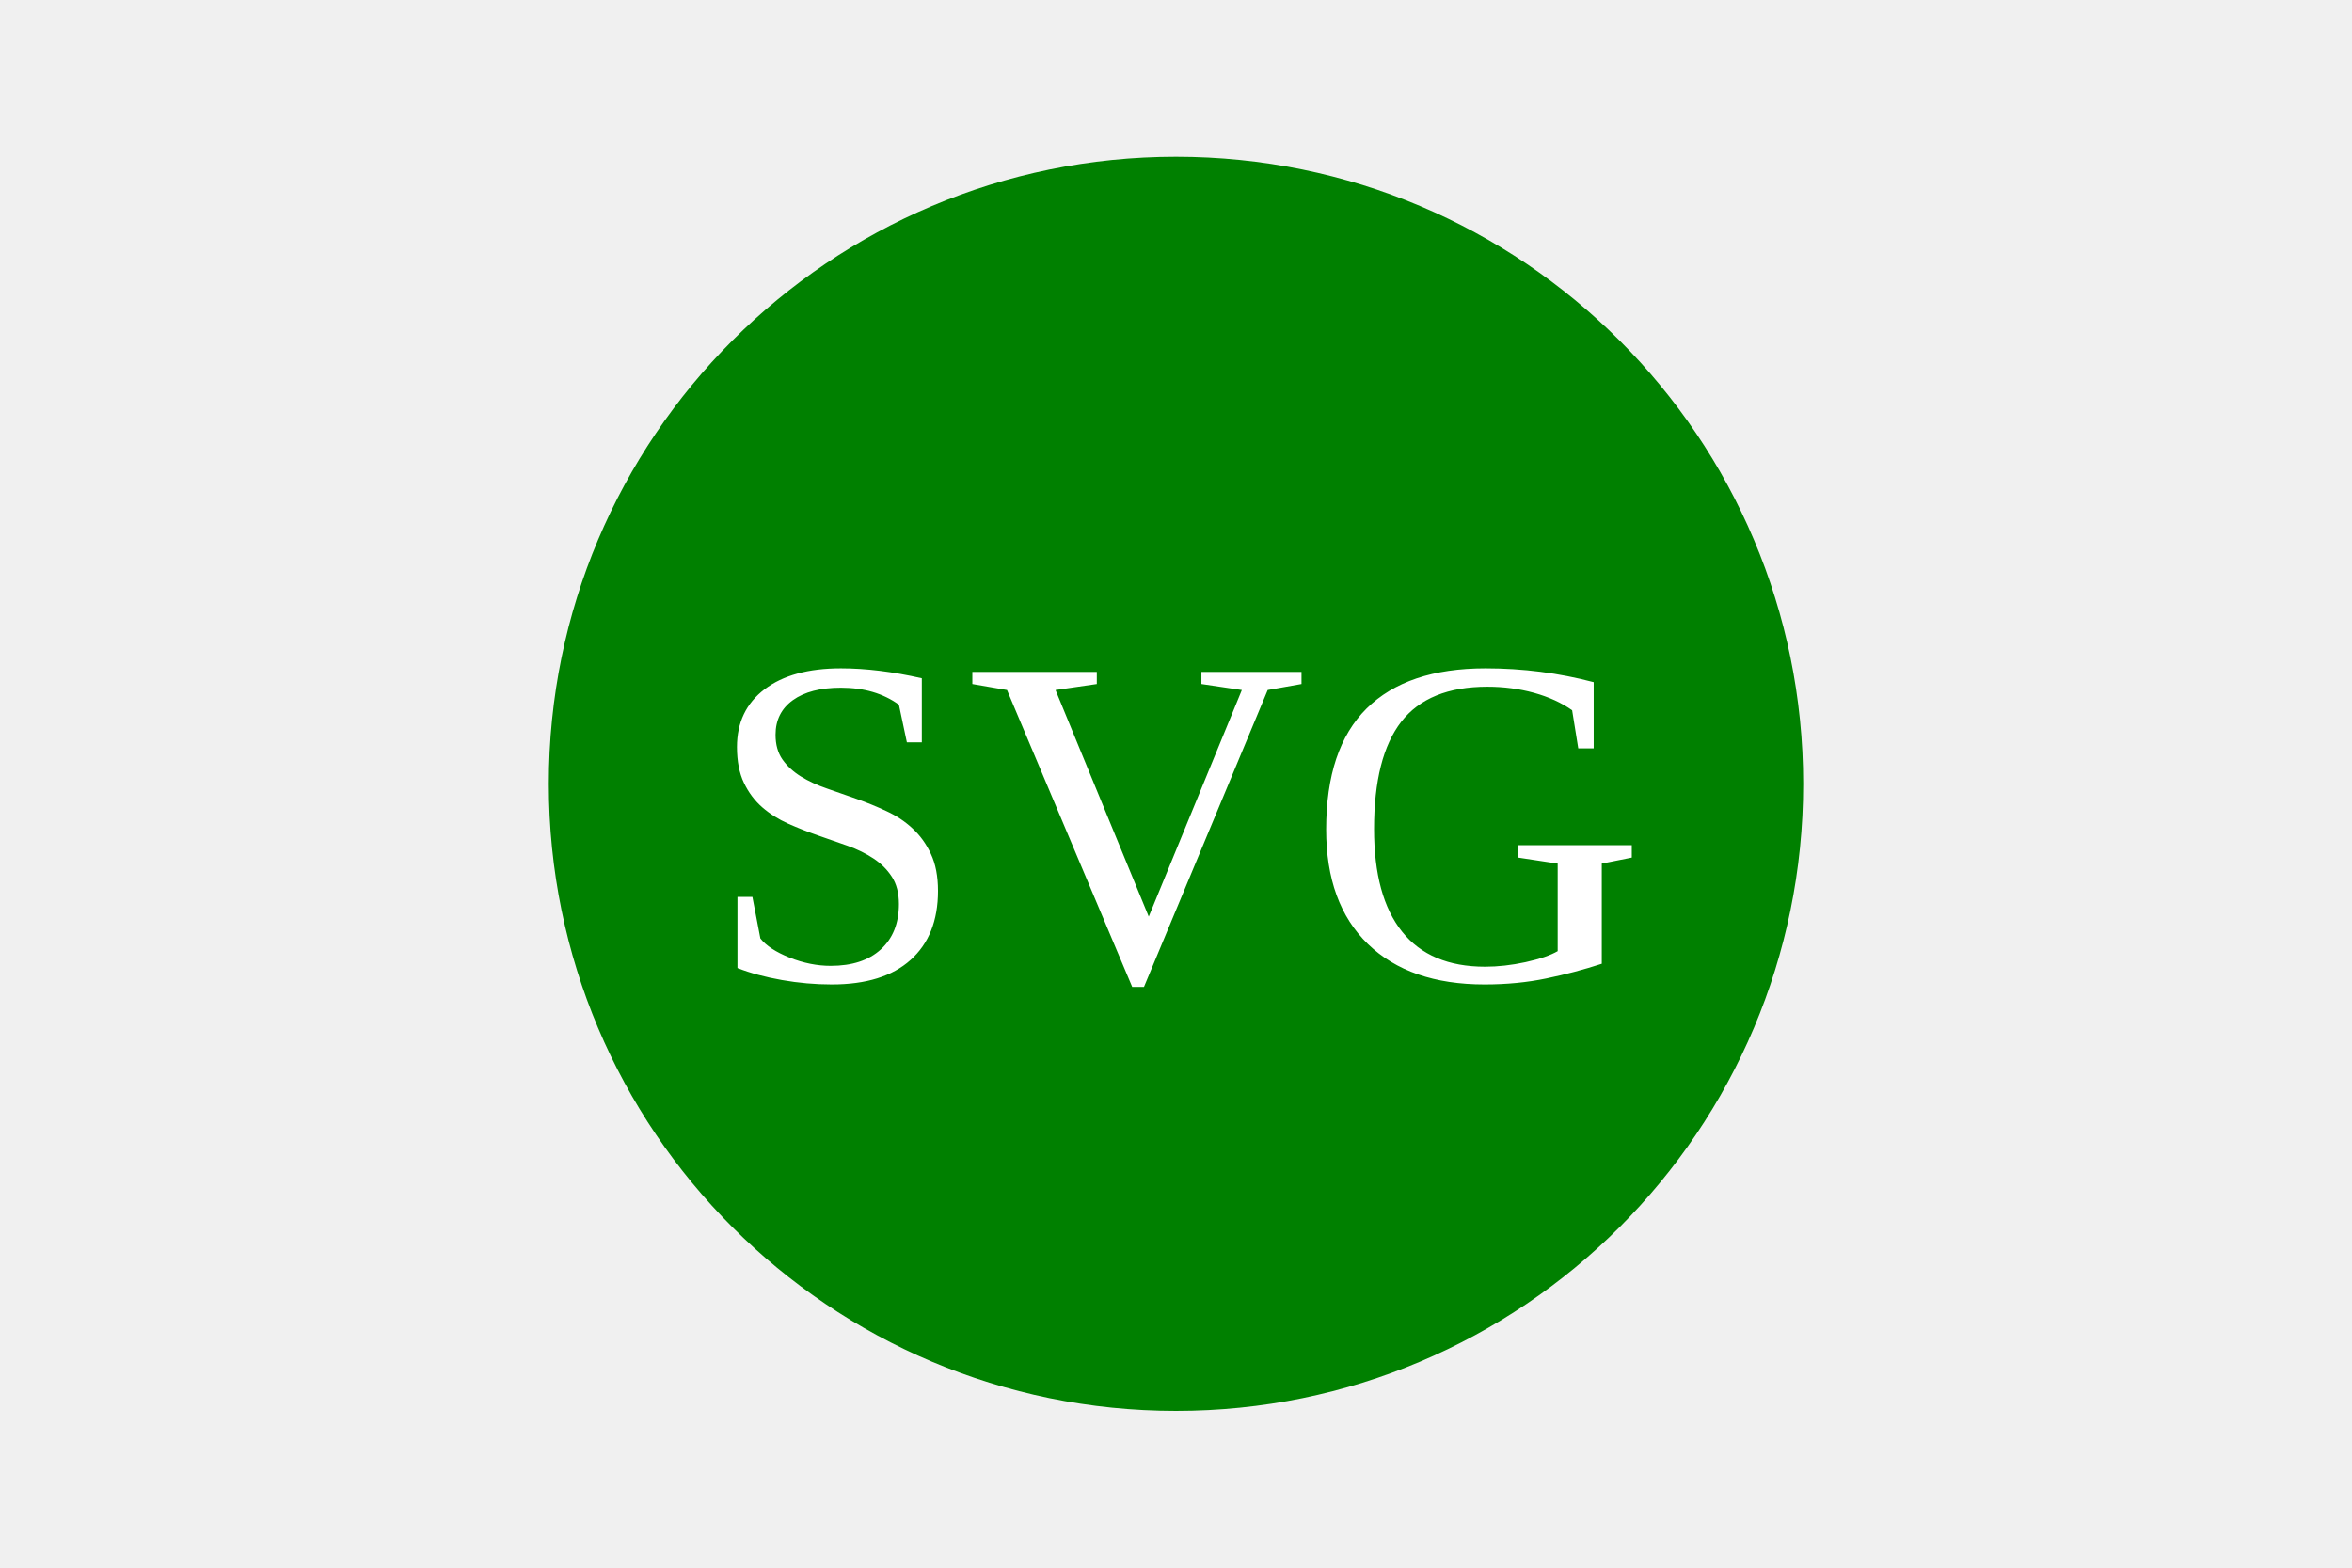
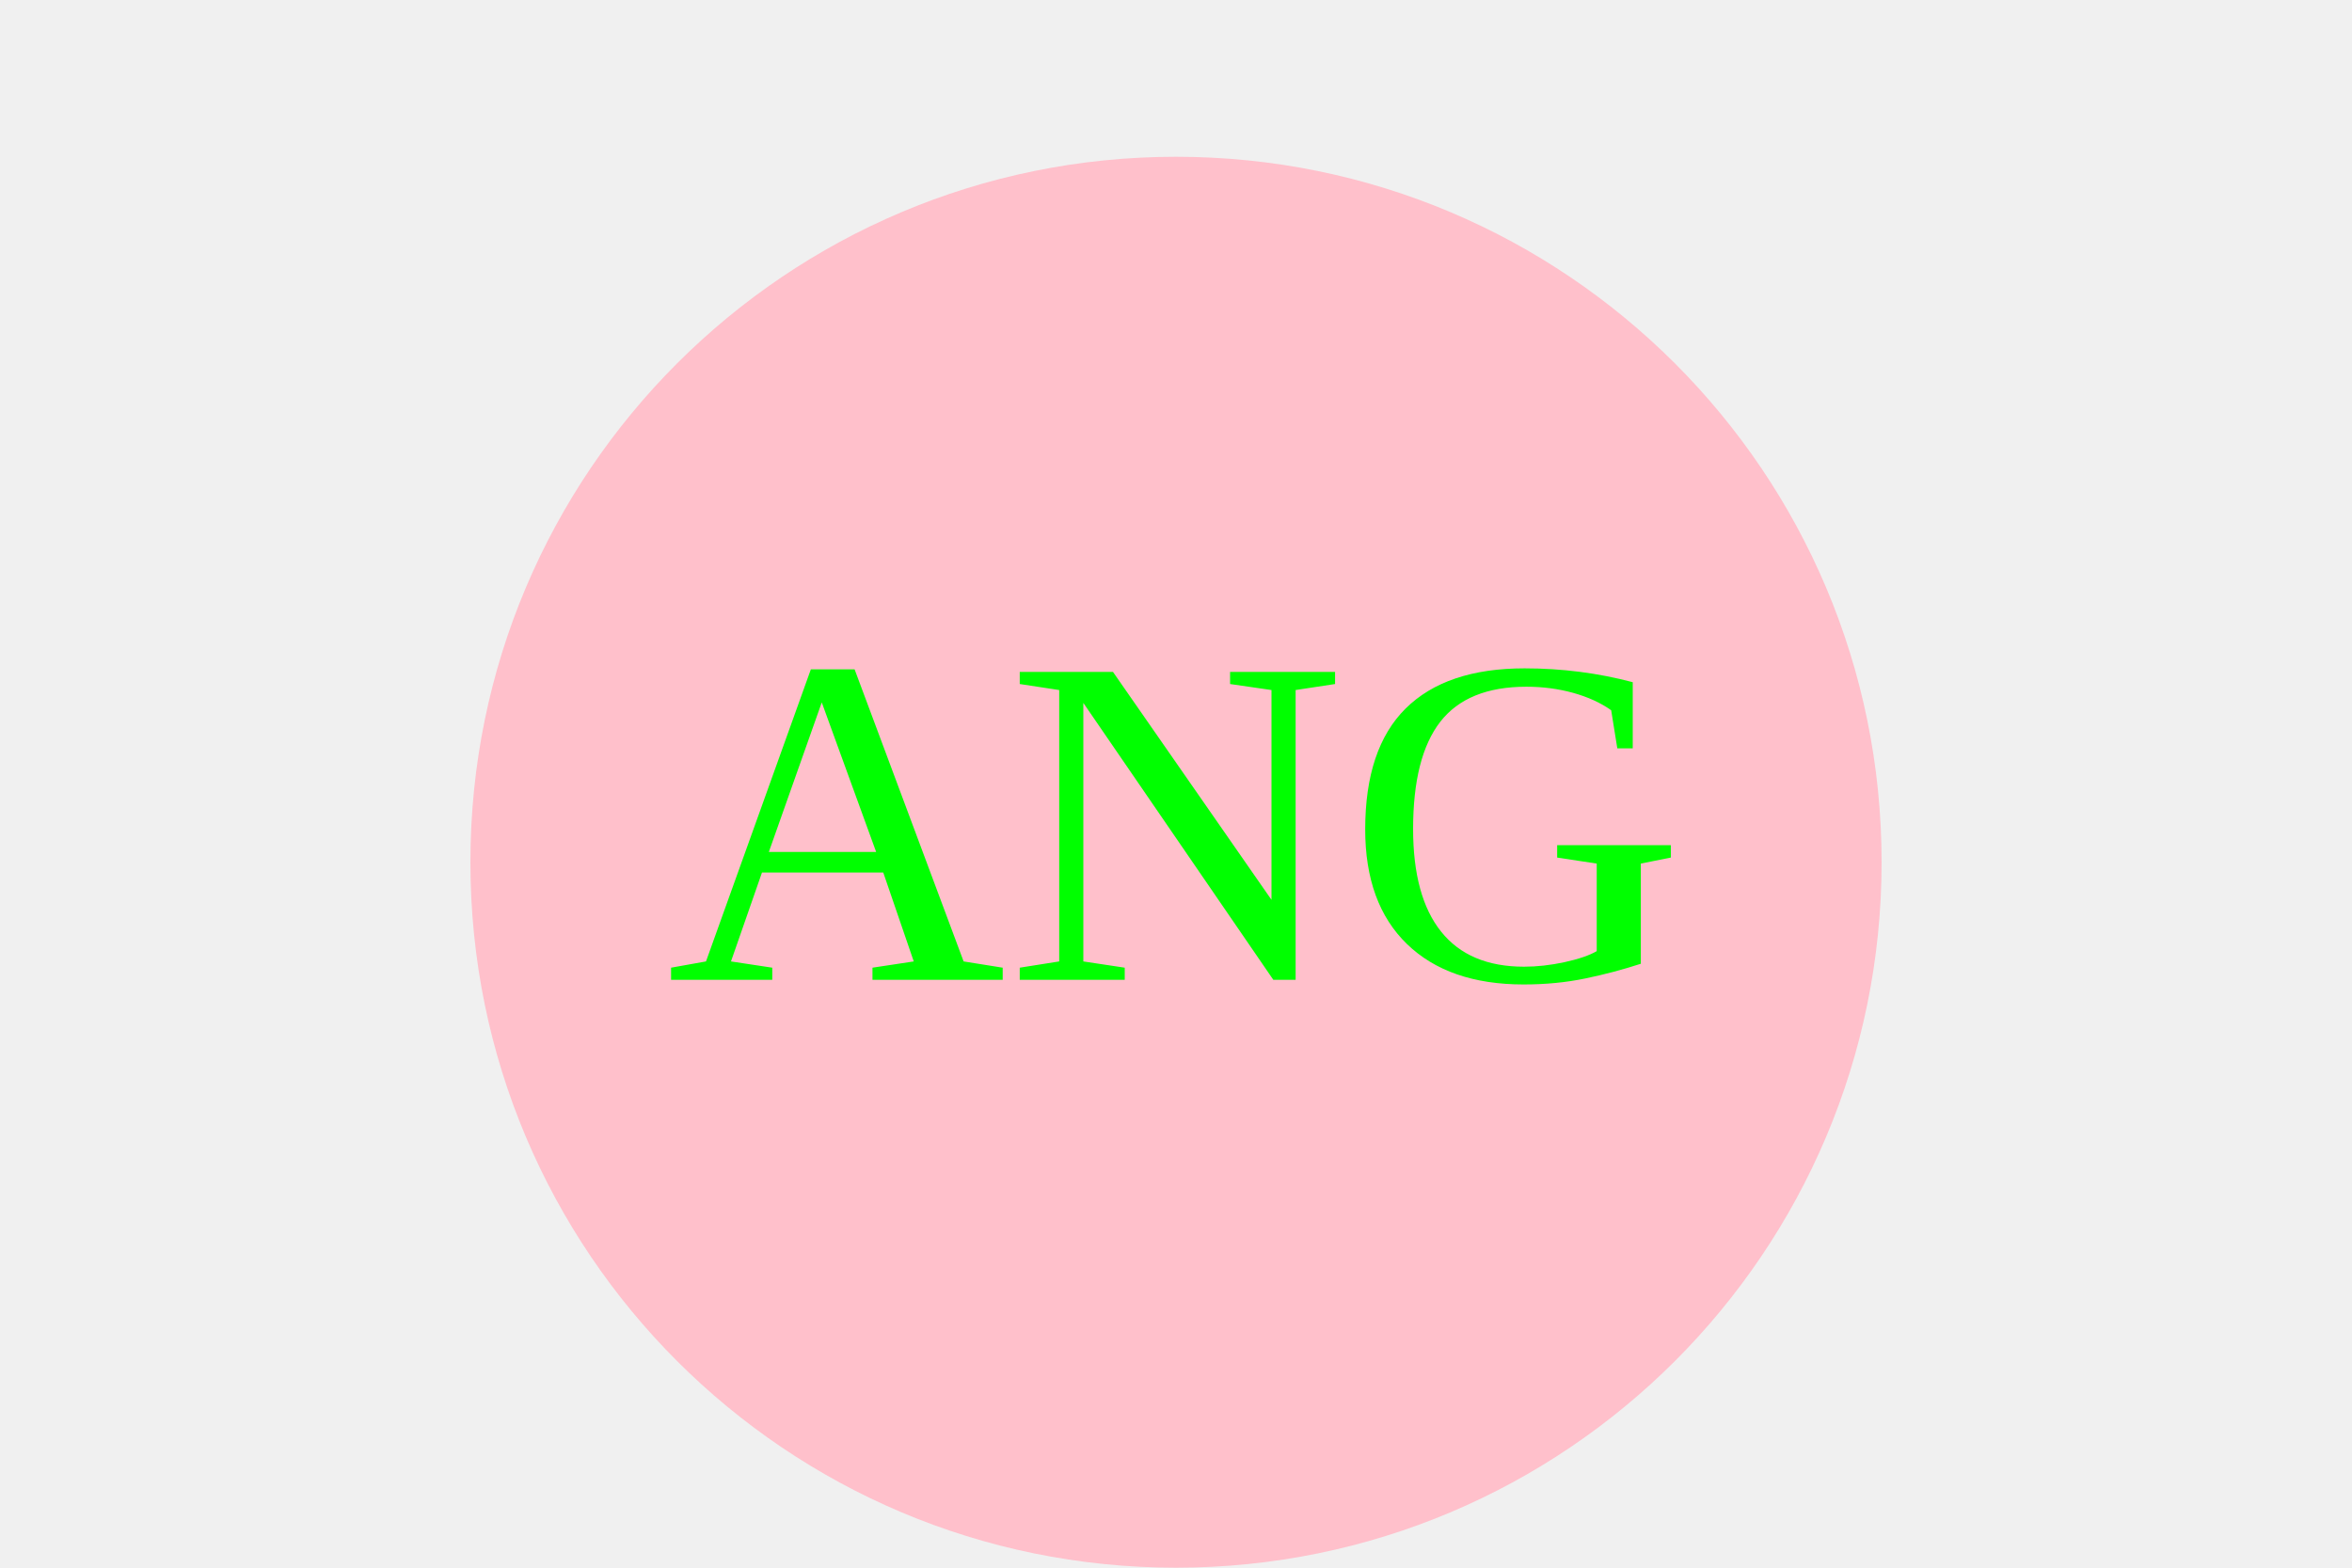
<svg xmlns="http://www.w3.org/2000/svg" version="1.1" width="300" height="200">
-   <circle cx="150" cy="100" r="80" fill="green" />
-   <text x="150" y="125" font-size="60" text-anchor="middle" fill="white">SVG</text>
+   <circle cx="150" cy="110" r="90" fill="pink" />
+   <text x="150" y="125" font-size="60" text-anchor="middle" fill="lime">ANG</text>
</svg>
